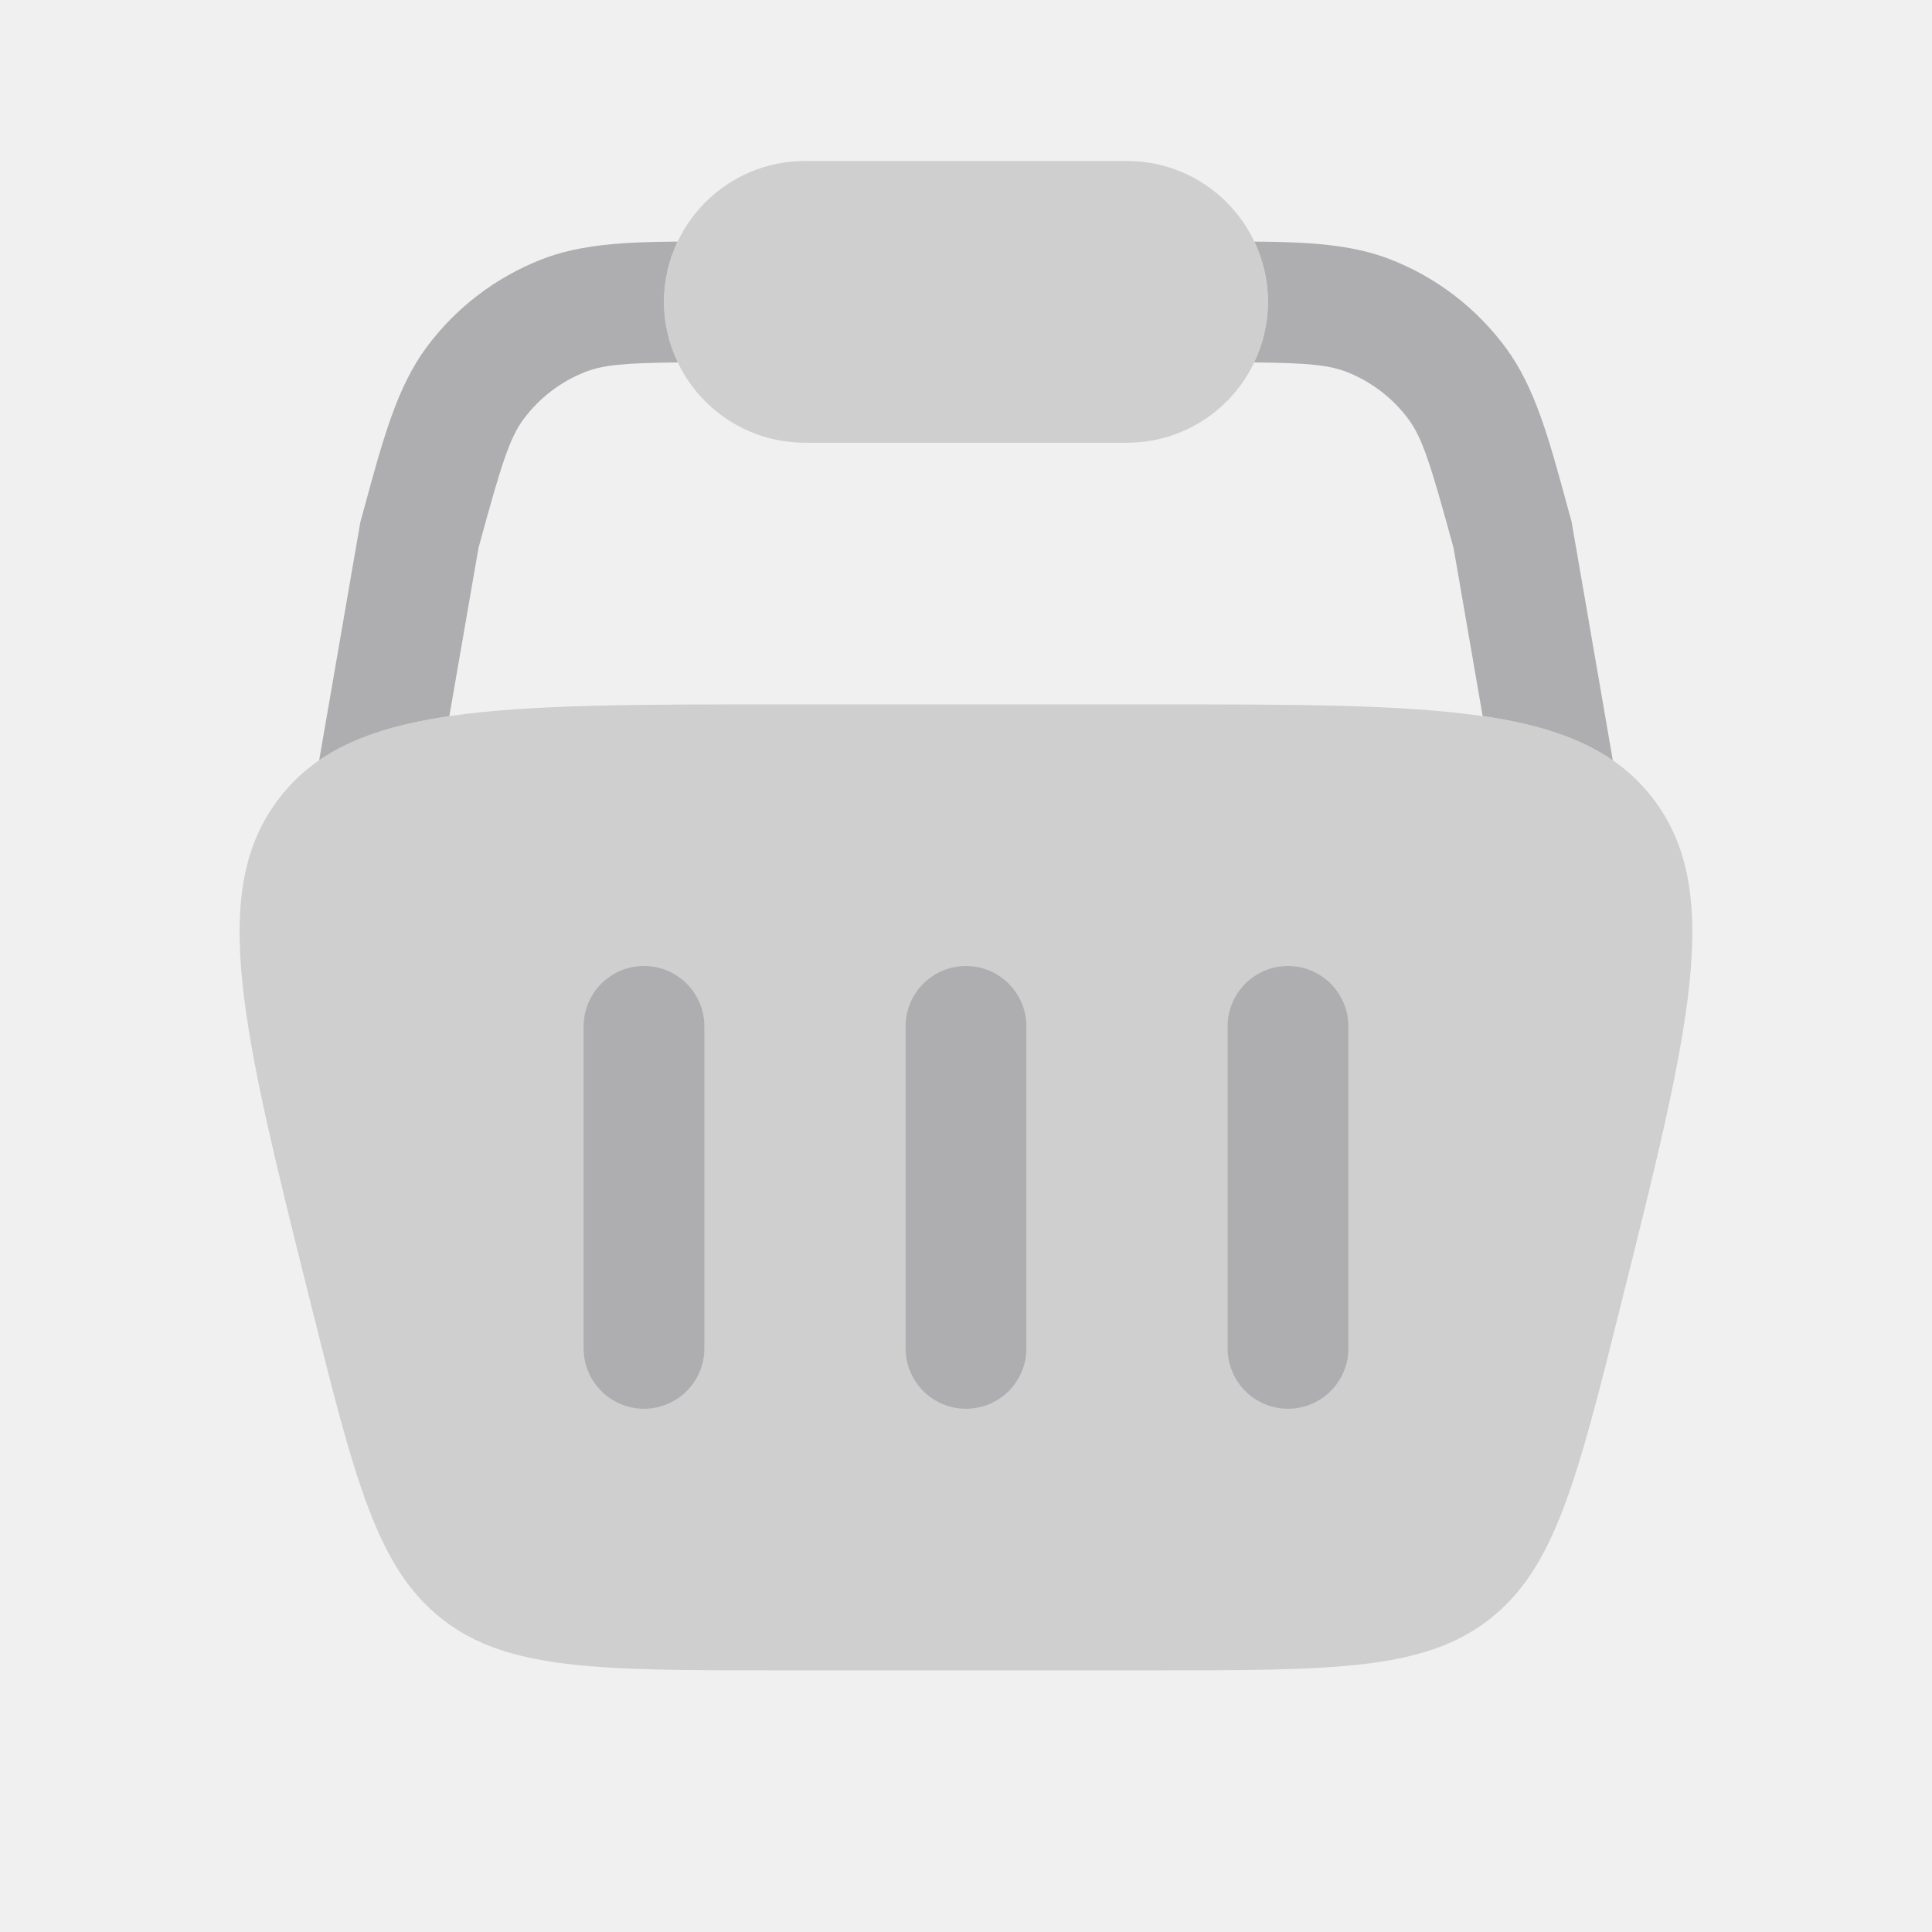
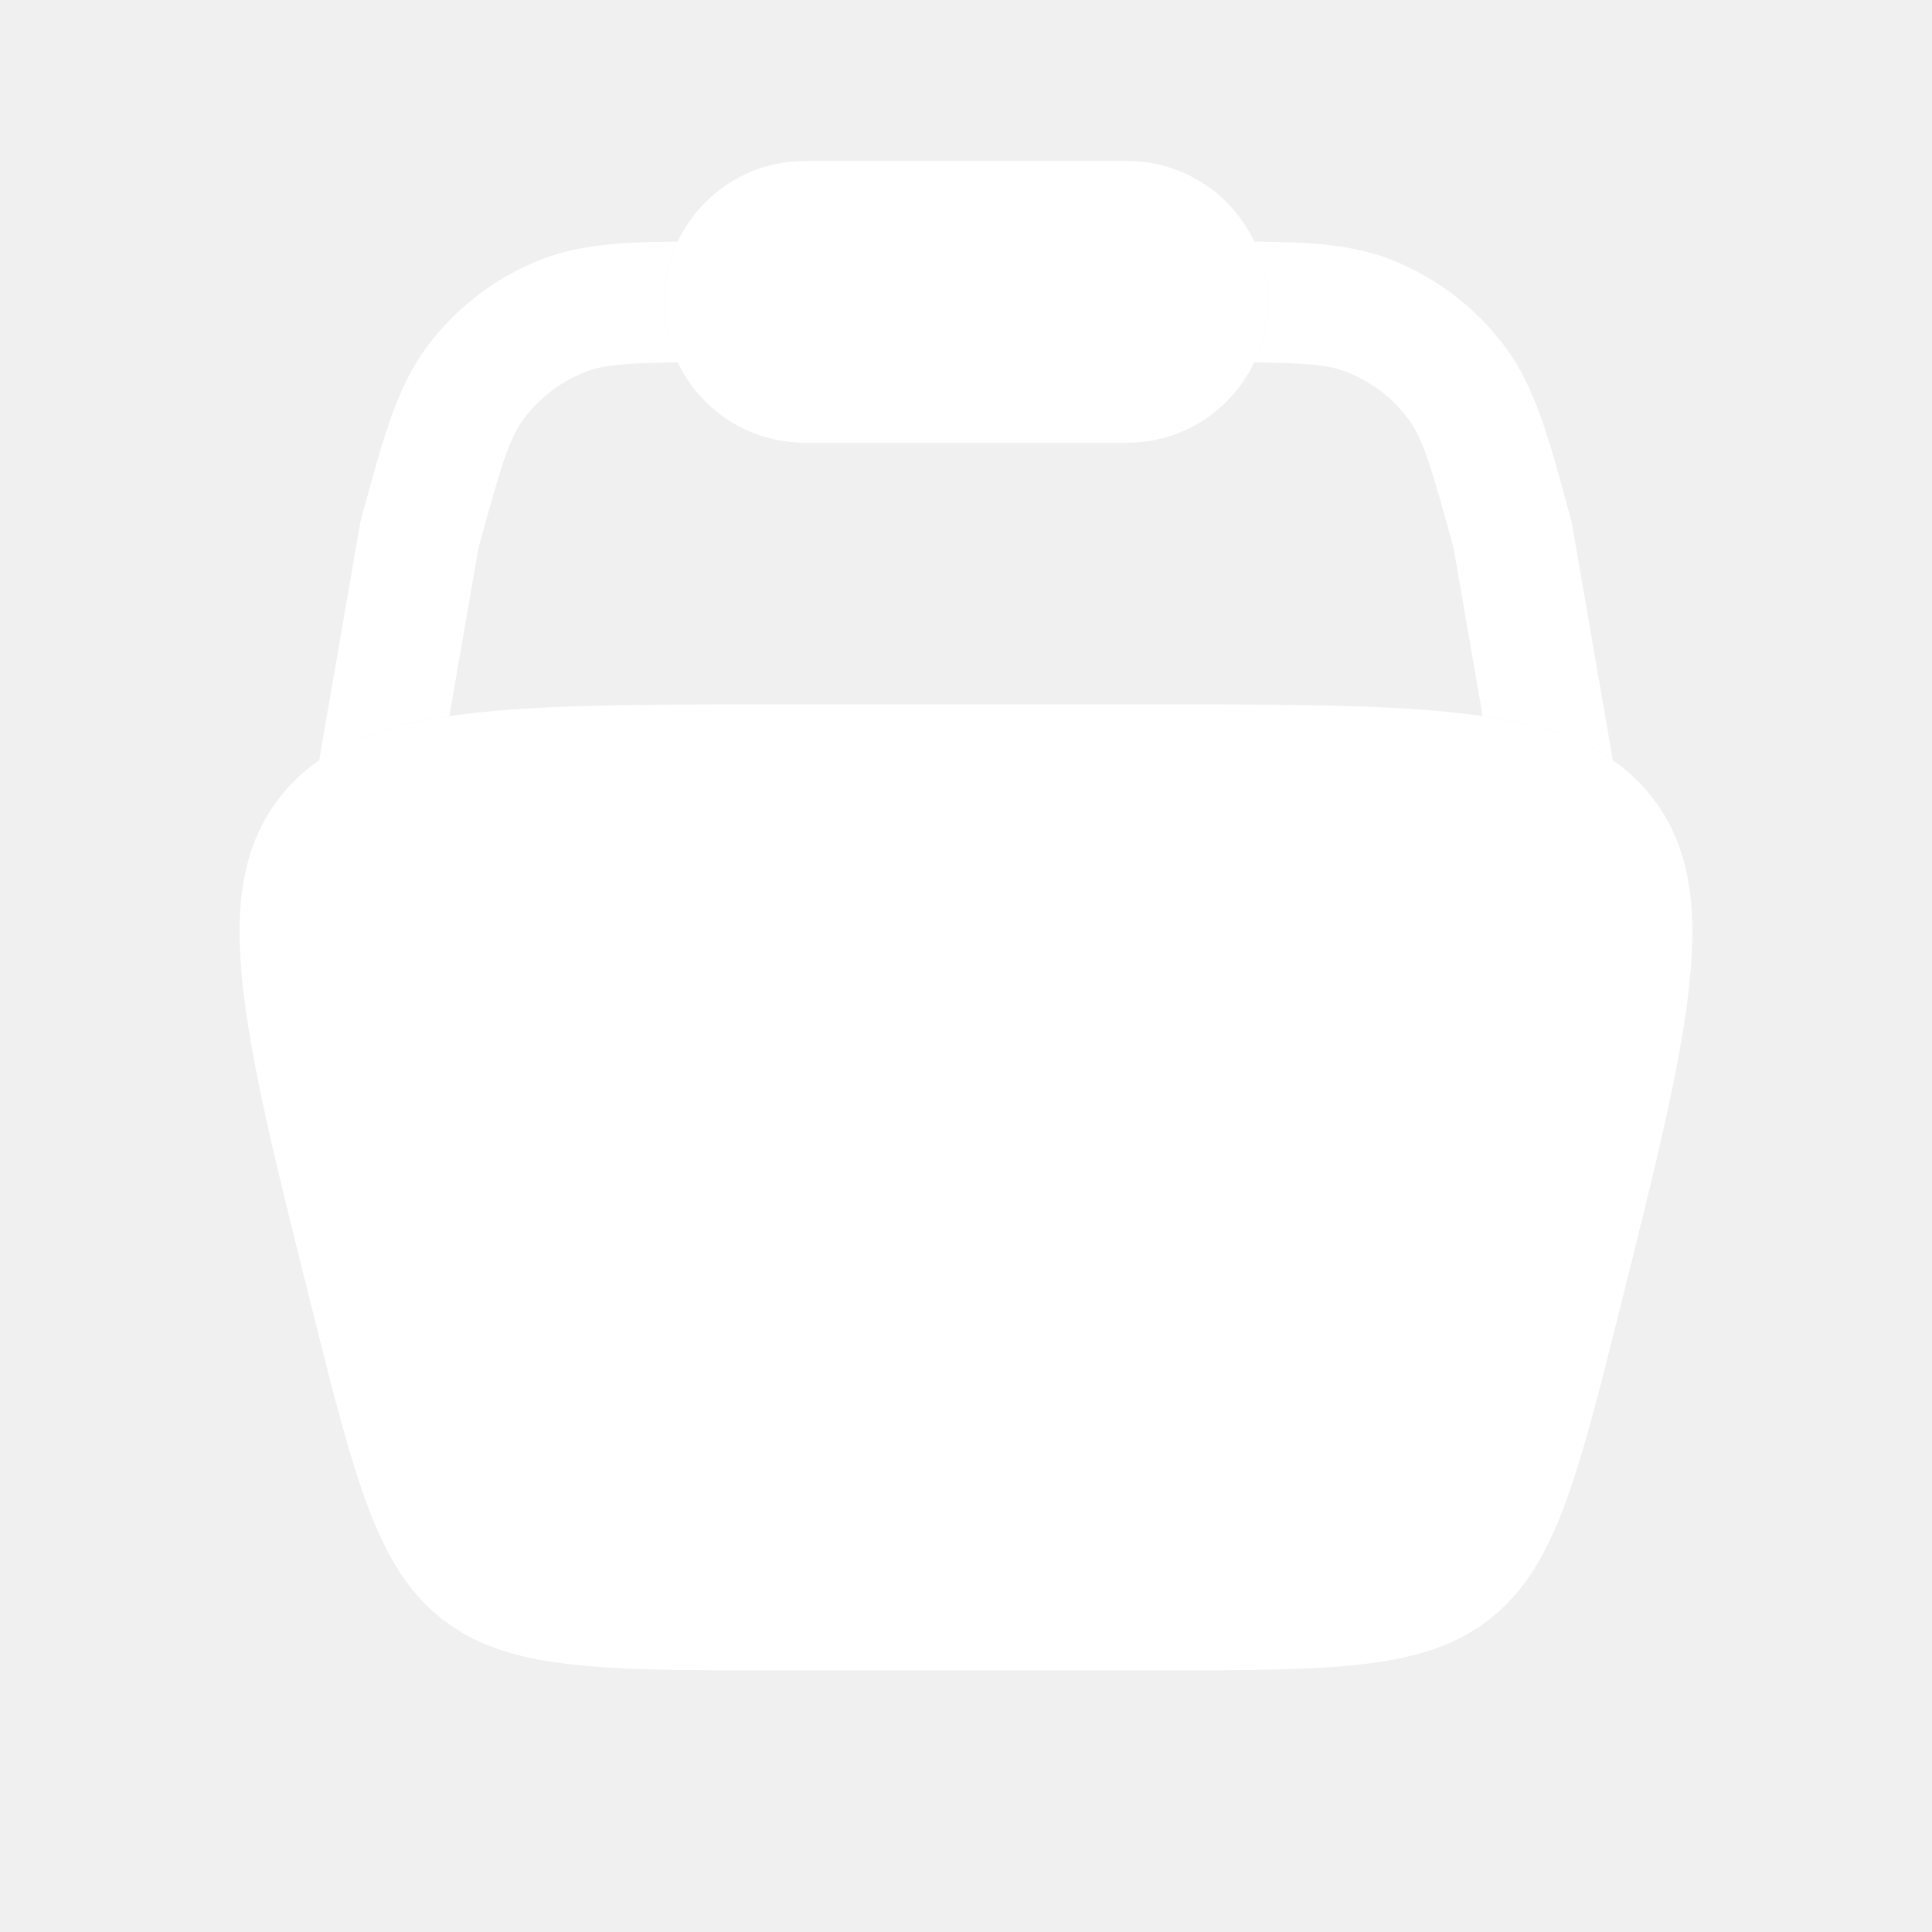
<svg xmlns="http://www.w3.org/2000/svg" width="24" height="24" viewBox="0 0 24 24">
-   <path fill="#aeaeb0" d="M10 2a1.75 1.75 0 1 0 0 3.5h4A1.75 1.75 0 1 0 14 2zM3.863 16.205c-.858-3.432-1.287-5.147-.386-6.301S6.147 8.75 9.684 8.75h4.63c3.538 0 5.307 0 6.208 1.154s.472 2.87-.386 6.301c-.546 2.183-.819 3.274-1.633 3.91c-.813.635-1.938.635-4.188.635h-4.63c-2.25 0-3.376 0-4.19-.635c-.813-.636-1.086-1.727-1.632-3.91" opacity=".5" />
-   <path fill="#aeaeb0" d="M15.58 4.502a1.74 1.74 0 0 0 .002-1.501c.683.005 1.216.036 1.692.222a3.25 3.25 0 0 1 1.426 1.09c.367.494.54 1.127.776 1.998l.047.17l.512 2.964c-.408-.282-.935-.45-1.617-.55l-.361-2.087c-.284-1.04-.387-1.367-.561-1.601a1.75 1.75 0 0 0-.768-.587c-.22-.086-.486-.111-1.148-.118M8.418 3a1.74 1.74 0 0 0 .002 1.502c-.662.007-.928.032-1.148.118a1.75 1.75 0 0 0-.768.587c-.174.234-.277.561-.56 1.6l-.362 2.089c-.681.1-1.208.267-1.617.548l.512-2.962l.047-.17c.237-.872.41-1.506.776-2a3.25 3.25 0 0 1 1.426-1.089c.476-.186 1.008-.217 1.692-.222m.332 9.749a.75.75 0 0 0-1.5 0v4a.75.75 0 0 0 1.5 0zM16 12a.75.75 0 0 1 .75.75v4a.75.75 0 0 1-1.5 0v-4A.75.75 0 0 1 16 12m-3.25.75a.75.75 0 0 0-1.5 0v4a.75.75 0 0 0 1.5 0z" />
+   <path fill="#ffffff" d="M10 2a1.75 1.75 0 1 0 0 3.5h4A1.75 1.75 0 1 0 14 2zM3.863 16.205c-.858-3.432-1.287-5.147-.386-6.301S6.147 8.75 9.684 8.75h4.63c3.538 0 5.307 0 6.208 1.154s.472 2.87-.386 6.301c-.546 2.183-.819 3.274-1.633 3.91c-.813.635-1.938.635-4.188.635h-4.63c-2.25 0-3.376 0-4.19-.635c-.813-.636-1.086-1.727-1.632-3.91" />
+   <path fill="#ffffff" d="M15.58 4.502a1.74 1.74 0 0 0 .002-1.501c.683.005 1.216.036 1.692.222a3.25 3.25 0 0 1 1.426 1.09c.367.494.54 1.127.776 1.998l.047.17l.512 2.964c-.408-.282-.935-.45-1.617-.55l-.361-2.087c-.284-1.04-.387-1.367-.561-1.601a1.75 1.75 0 0 0-.768-.587c-.22-.086-.486-.111-1.148-.118M8.418 3a1.74 1.74 0 0 0 .002 1.502c-.662.007-.928.032-1.148.118a1.75 1.75 0 0 0-.768.587c-.174.234-.277.561-.56 1.6l-.362 2.089c-.681.1-1.208.267-1.617.548l.512-2.962l.047-.17c.237-.872.41-1.506.776-2a3.25 3.25 0 0 1 1.426-1.089c.476-.186 1.008-.217 1.692-.222m.332 9.749a.75.75 0 0 0-1.5 0v4a.75.75 0 0 0 1.5 0zM16 12a.75.75 0 0 1 .75.75v4a.75.75 0 0 1-1.5 0v-4A.75.75 0 0 1 16 12m-3.25.75a.75.75 0 0 0-1.5 0v4a.75.75 0 0 0 1.5 0z" />
</svg>
